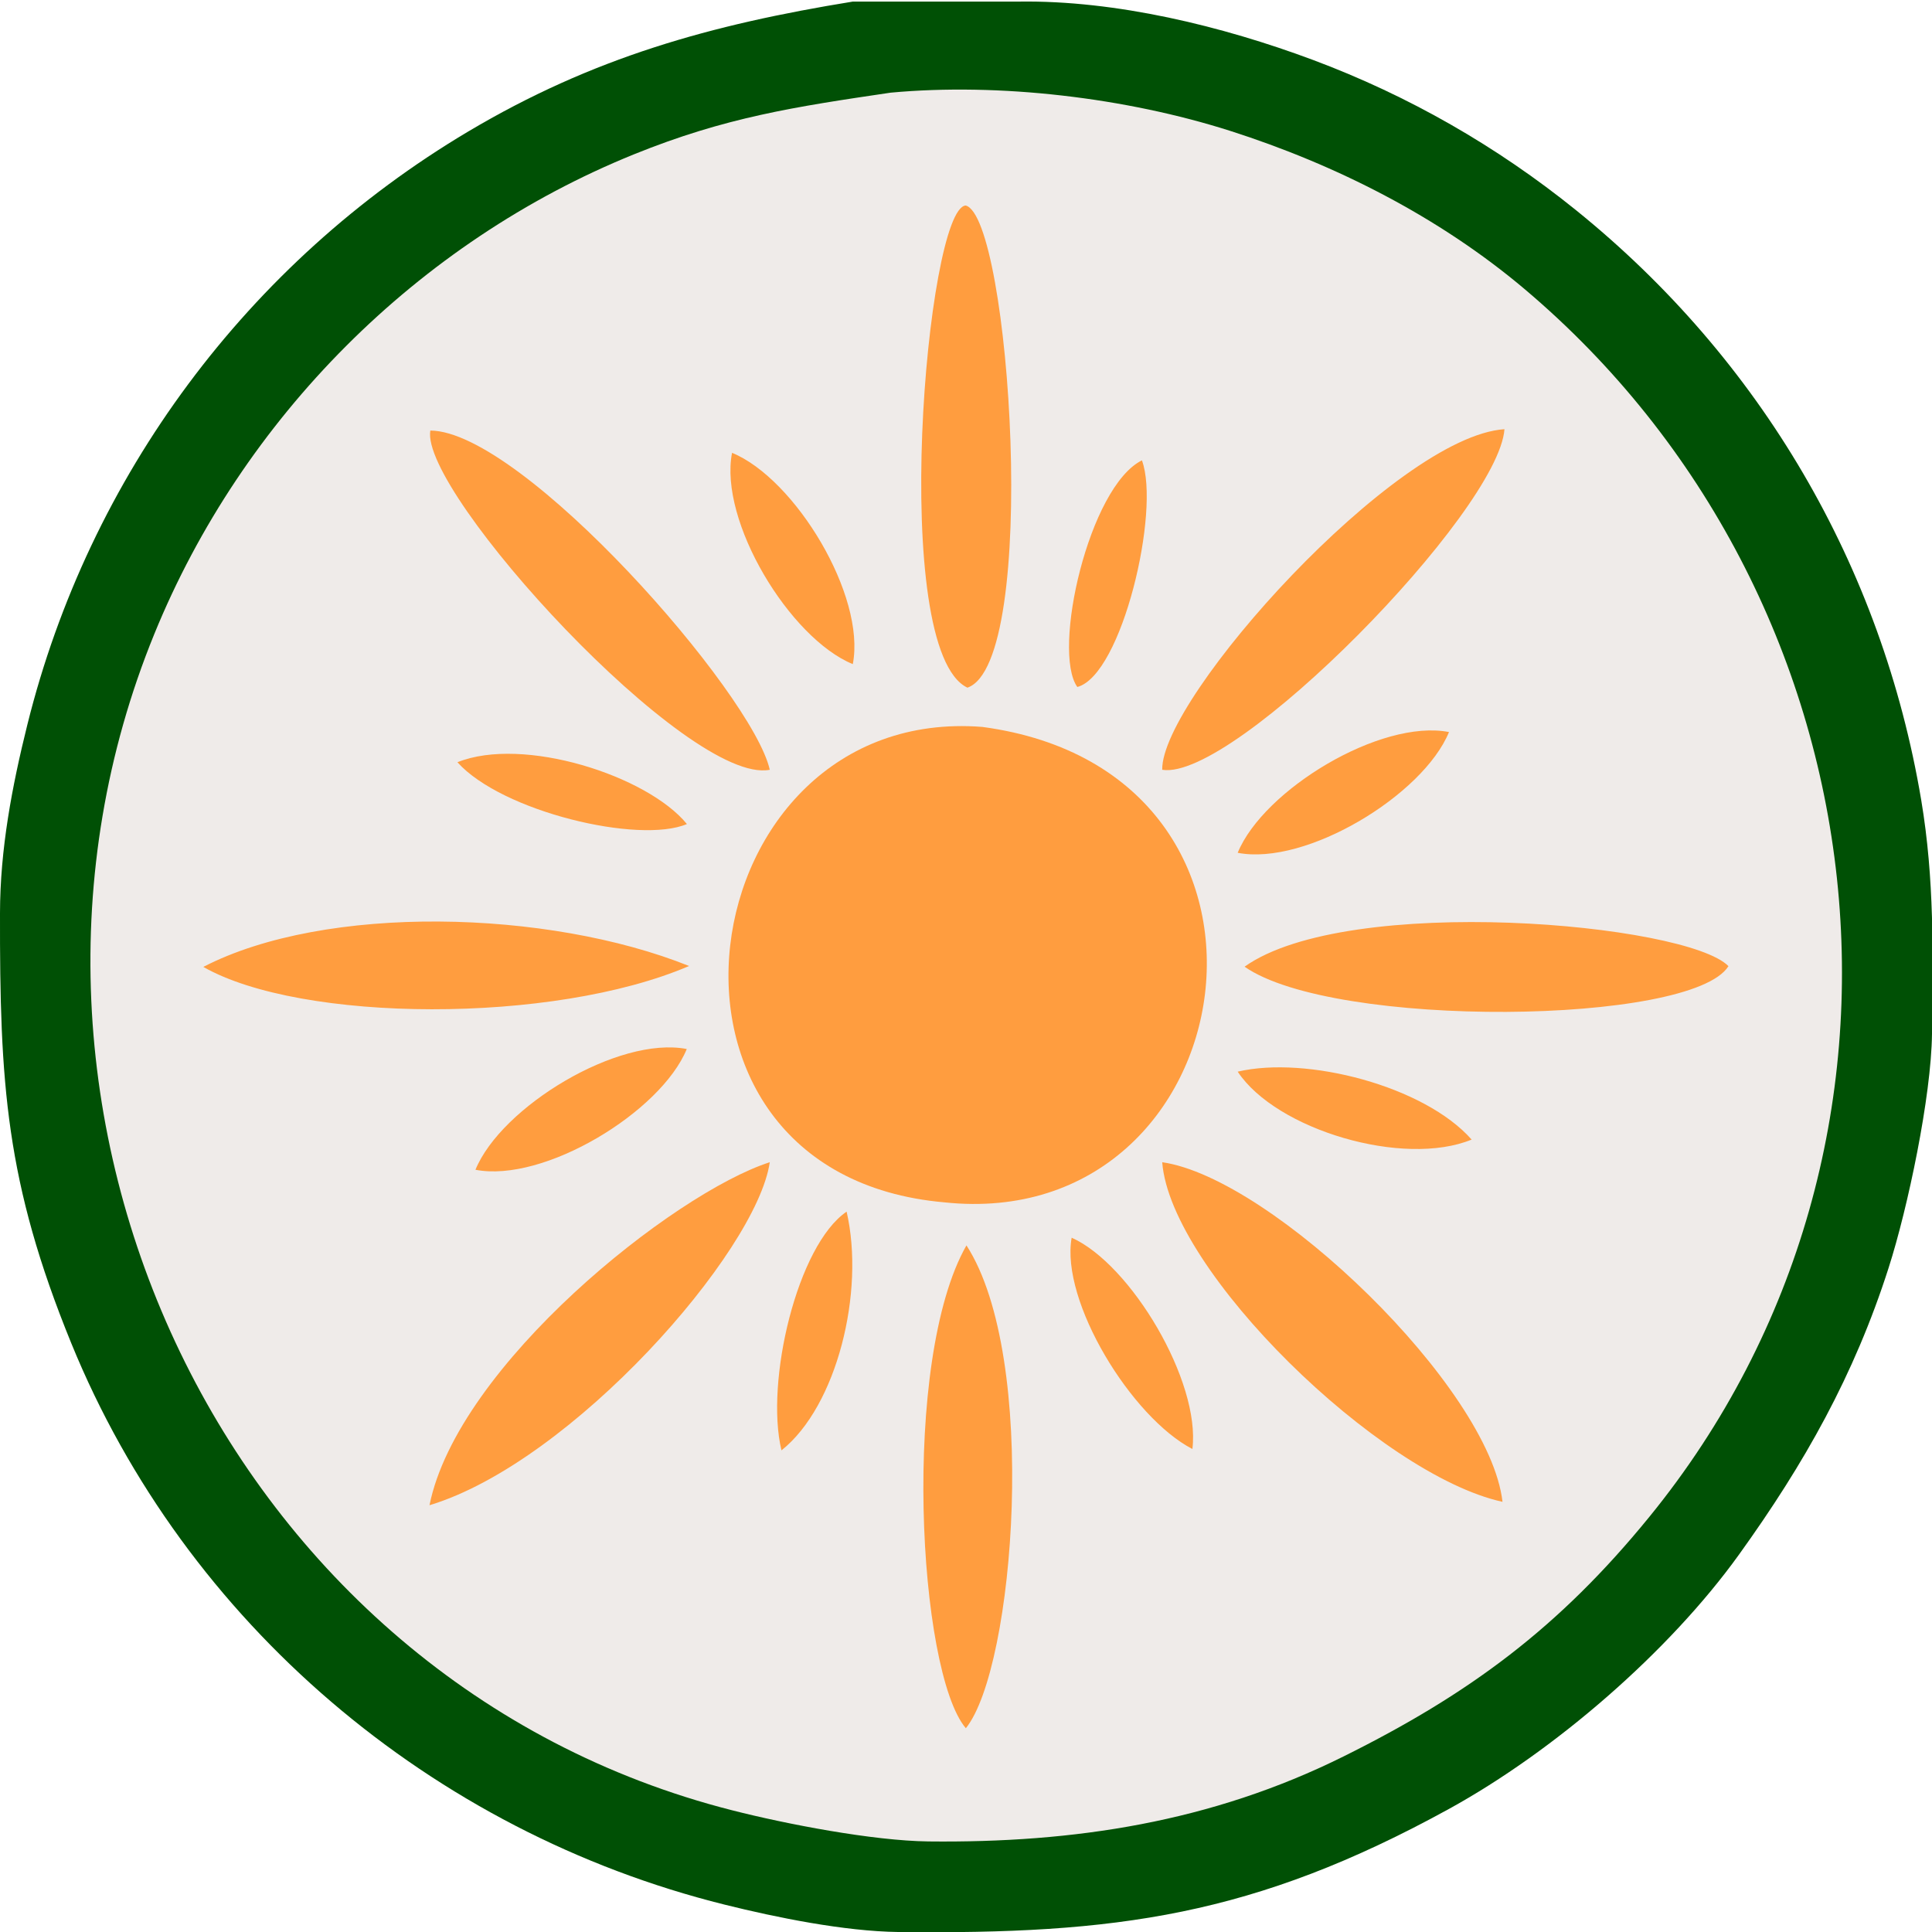
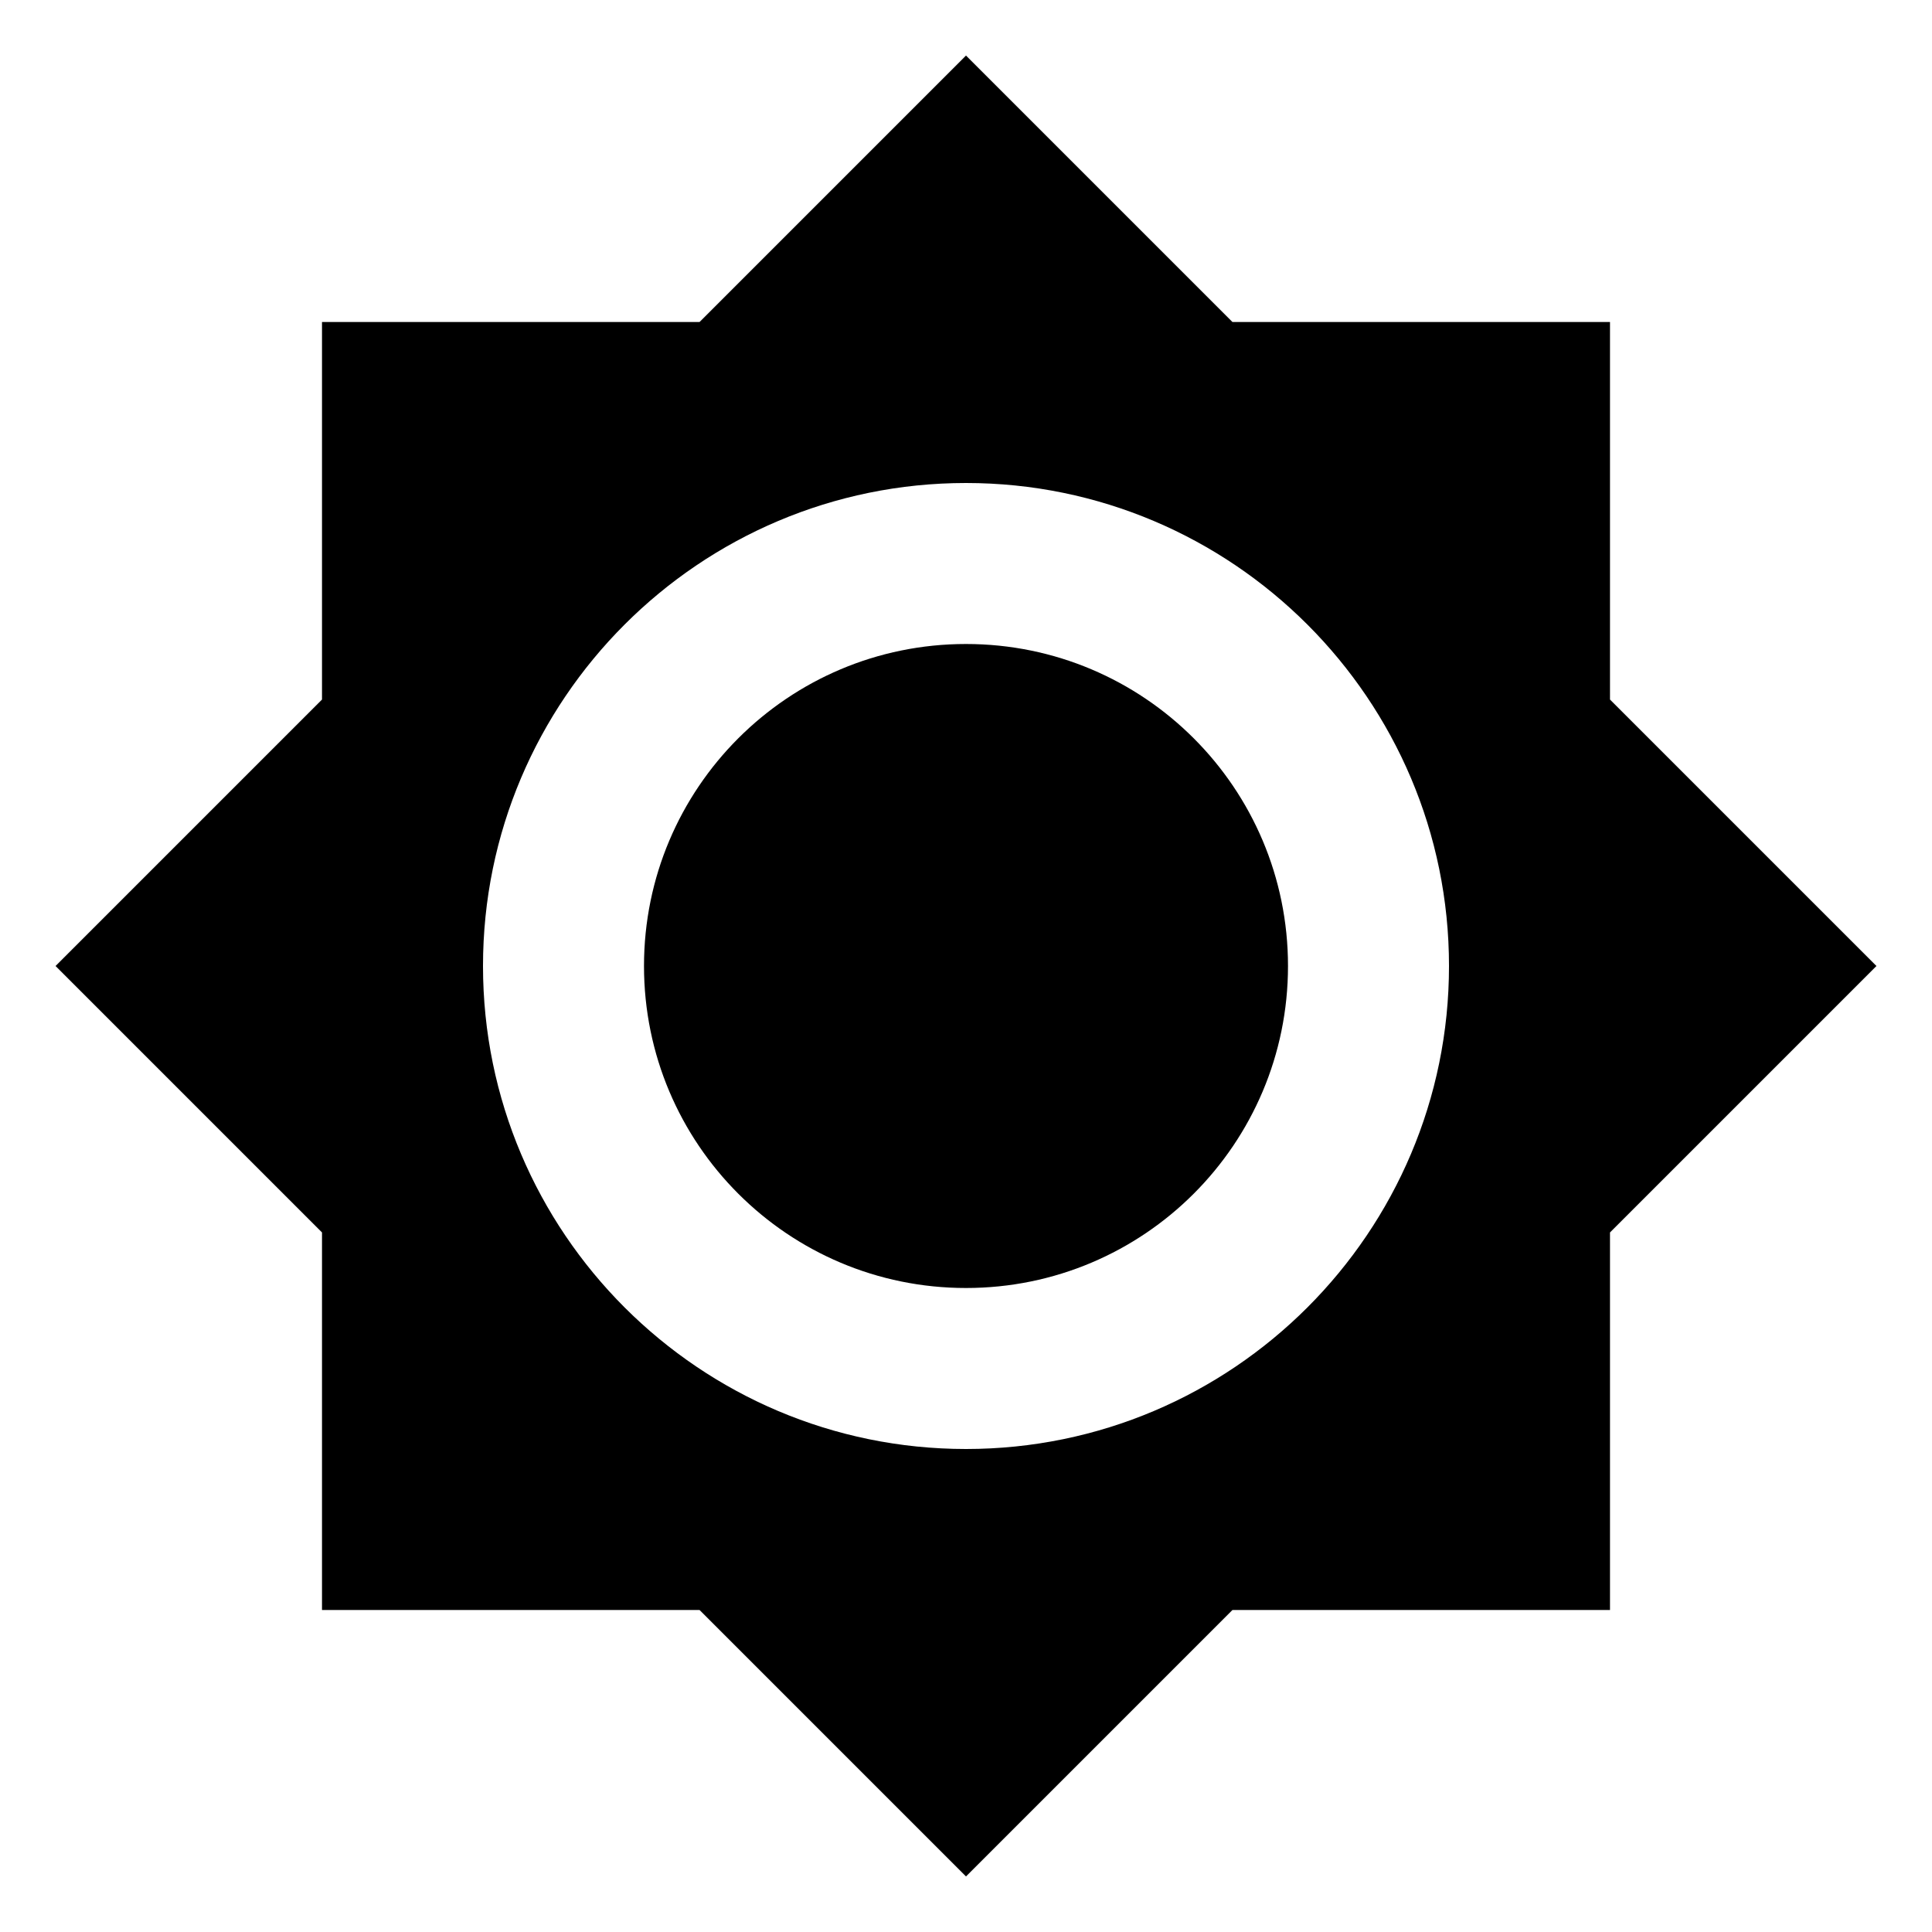
- <svg xmlns="http://www.w3.org/2000/svg" width="67.761mm" height="67.761mm" viewBox="0 0 256 256">
-   <path id="borderCircle" fill="#005005" d="M 113.00,0.21  C 94.20,3.26 78.53,7.62 62.00,17.45  32.83,34.81 11.81,63.11 3.63,96.00  1.59,104.20 0.01,112.53 0.00,121.00  -0.04,143.50 0.73,156.63 9.45,178.00  24.60,215.11 57.26,242.73 96.00,252.37  102.90,254.09 111.92,255.91 119.00,256.00  147.84,256.33 166.16,253.89 192.00,239.69  205.97,232.01 221.14,218.90 230.42,206.00  239.11,193.92 245.69,182.24 250.25,168.00  252.81,160.02 255.90,145.30 256.00,137.00  256.12,126.34 256.34,116.57 254.57,106.00  249.36,75.01 233.28,47.59 208.83,27.85  198.36,19.39 186.60,12.66 174.00,7.95  161.98,3.46 147.87,0.02 135.00,0.21  135.00,0.21 113.00,0.21 113.00,0.21 Z" />
-   <path id="background" fill="#efebe9" d="M 118.00,12.28  C 132.41,10.94 149.23,12.95 163.00,17.34  177.04,21.83 190.69,28.75 202.00,38.29  250.11,78.91 258.78,151.63 218.54,201.00  206.62,215.63 194.76,224.43 178.00,232.75  160.50,241.44 142.34,244.22 123.00,244.00  115.66,243.91 104.21,241.71 97.00,239.87  29.82,222.79 -5.31,147.10 20.45,84.00  32.12,55.40 55.35,32.06 84.00,20.45  96.12,15.54 105.33,14.15 118.00,12.28 Z" />
-   <path id="centerCircle" fill="#ff9d3f" d="M 130.16,96.32  C 91.09,93.27 81.82,155.55 125.16,159.32 165.41,163.57 175.27,102.36 130.16,96.32 Z " />
-   <path id="lightBeams" fill="#ff9d3f" d="M 128.19,91.12  C 137.80,87.78 133.86,28.76 127.96,27.23 122.77,27.58 117.71,86.13 128.19,91.12 Z  M 57.02,57.05  C 55.62,65.25 91.21,104.12 102.00,102.00 99.75,91.88 69.25,57.12 57.02,57.05 Z  M 154.00,102.00  C 163.55,103.55 198.55,67.82 199.35,56.87 184.92,57.82 153.82,92.45 154.00,102.00 Z  M 97.00,60.00  C 95.24,69.06 104.64,84.57 113.00,88.00 114.76,78.94 105.36,63.43 97.00,60.00 Z  M 151.31,61.00  C 144.29,64.48 139.35,86.24 142.75,91.03 148.67,89.45 153.79,67.63 151.31,61.00 Z  M 164.00,113.00  C 173.06,114.76 188.57,105.36 192.00,97.00 182.94,95.24 167.43,104.64 164.00,113.00 Z  M 60.61,101.00  C 66.50,107.56 84.69,111.88 91.02,109.19 85.75,102.75 69.31,97.50 60.61,101.00 Z  M 26.94,128.12  C 39.88,135.50 73.25,135.75 91.31,128.00 72.62,120.50 43.12,119.75 26.94,128.12 Z  M 164.91,128.09  C 176.73,136.36 224.18,135.82 229.03,128.02 223.50,122.35 178.65,118.33 164.91,128.09 Z  M 63.00,155.00  C 72.06,156.76 87.57,147.36 91.00,139.00 81.94,137.24 66.43,146.64 63.00,155.00 Z  M 164.00,142.00  C 169.13,149.74 186.00,154.70 195.00,151.00 188.75,143.91 173.14,139.86 164.00,142.00 Z  M 56.91,199.45  C 75.78,193.75 100.27,165.91 102.00,154.00 89.27,158.09 60.64,180.91 56.91,199.45 Z  M 154.00,154.00  C 155.10,168.44 182.82,195.45 199.09,199.00 197.36,183.82 168.55,156.09 154.00,154.00 Z  M 103.55,192.18  C 110.89,186.35 114.64,171.18 112.18,160.55 105.64,165.00 101.36,183.09 103.55,192.18 Z  M 142.00,164.00  C 140.50,172.44 149.94,187.83 158.00,192.00 159.10,183.05 149.85,167.51 142.00,164.00 Z  M 127.98,229.00  C 134.45,221.00 137.69,179.90 128.06,165.02 119.36,180.27 121.64,221.55 127.98,229.00 Z" />
+ <svg xmlns="http://www.w3.org/2000/svg" viewBox="0 0 24 24" fill="black" width="18px" height="18px">
+   <path d="M0 0h24v24H0z" fill="none" />
+   <path d="M20 8.69V4h-4.69L12 .69 8.69 4H4v4.69L.69 12 4 15.31V20h4.69L12 23.31 15.31 20H20v-4.69L23.31 12 20 8.69zM12 18c-3.31 0-6-2.69-6-6s2.69-6 6-6 6 2.69 6 6-2.69 6-6 6zm0-10c-2.21 0-4 1.79-4 4s1.79 4 4 4 4-1.79 4-4-1.79-4-4-4z" />
</svg>
